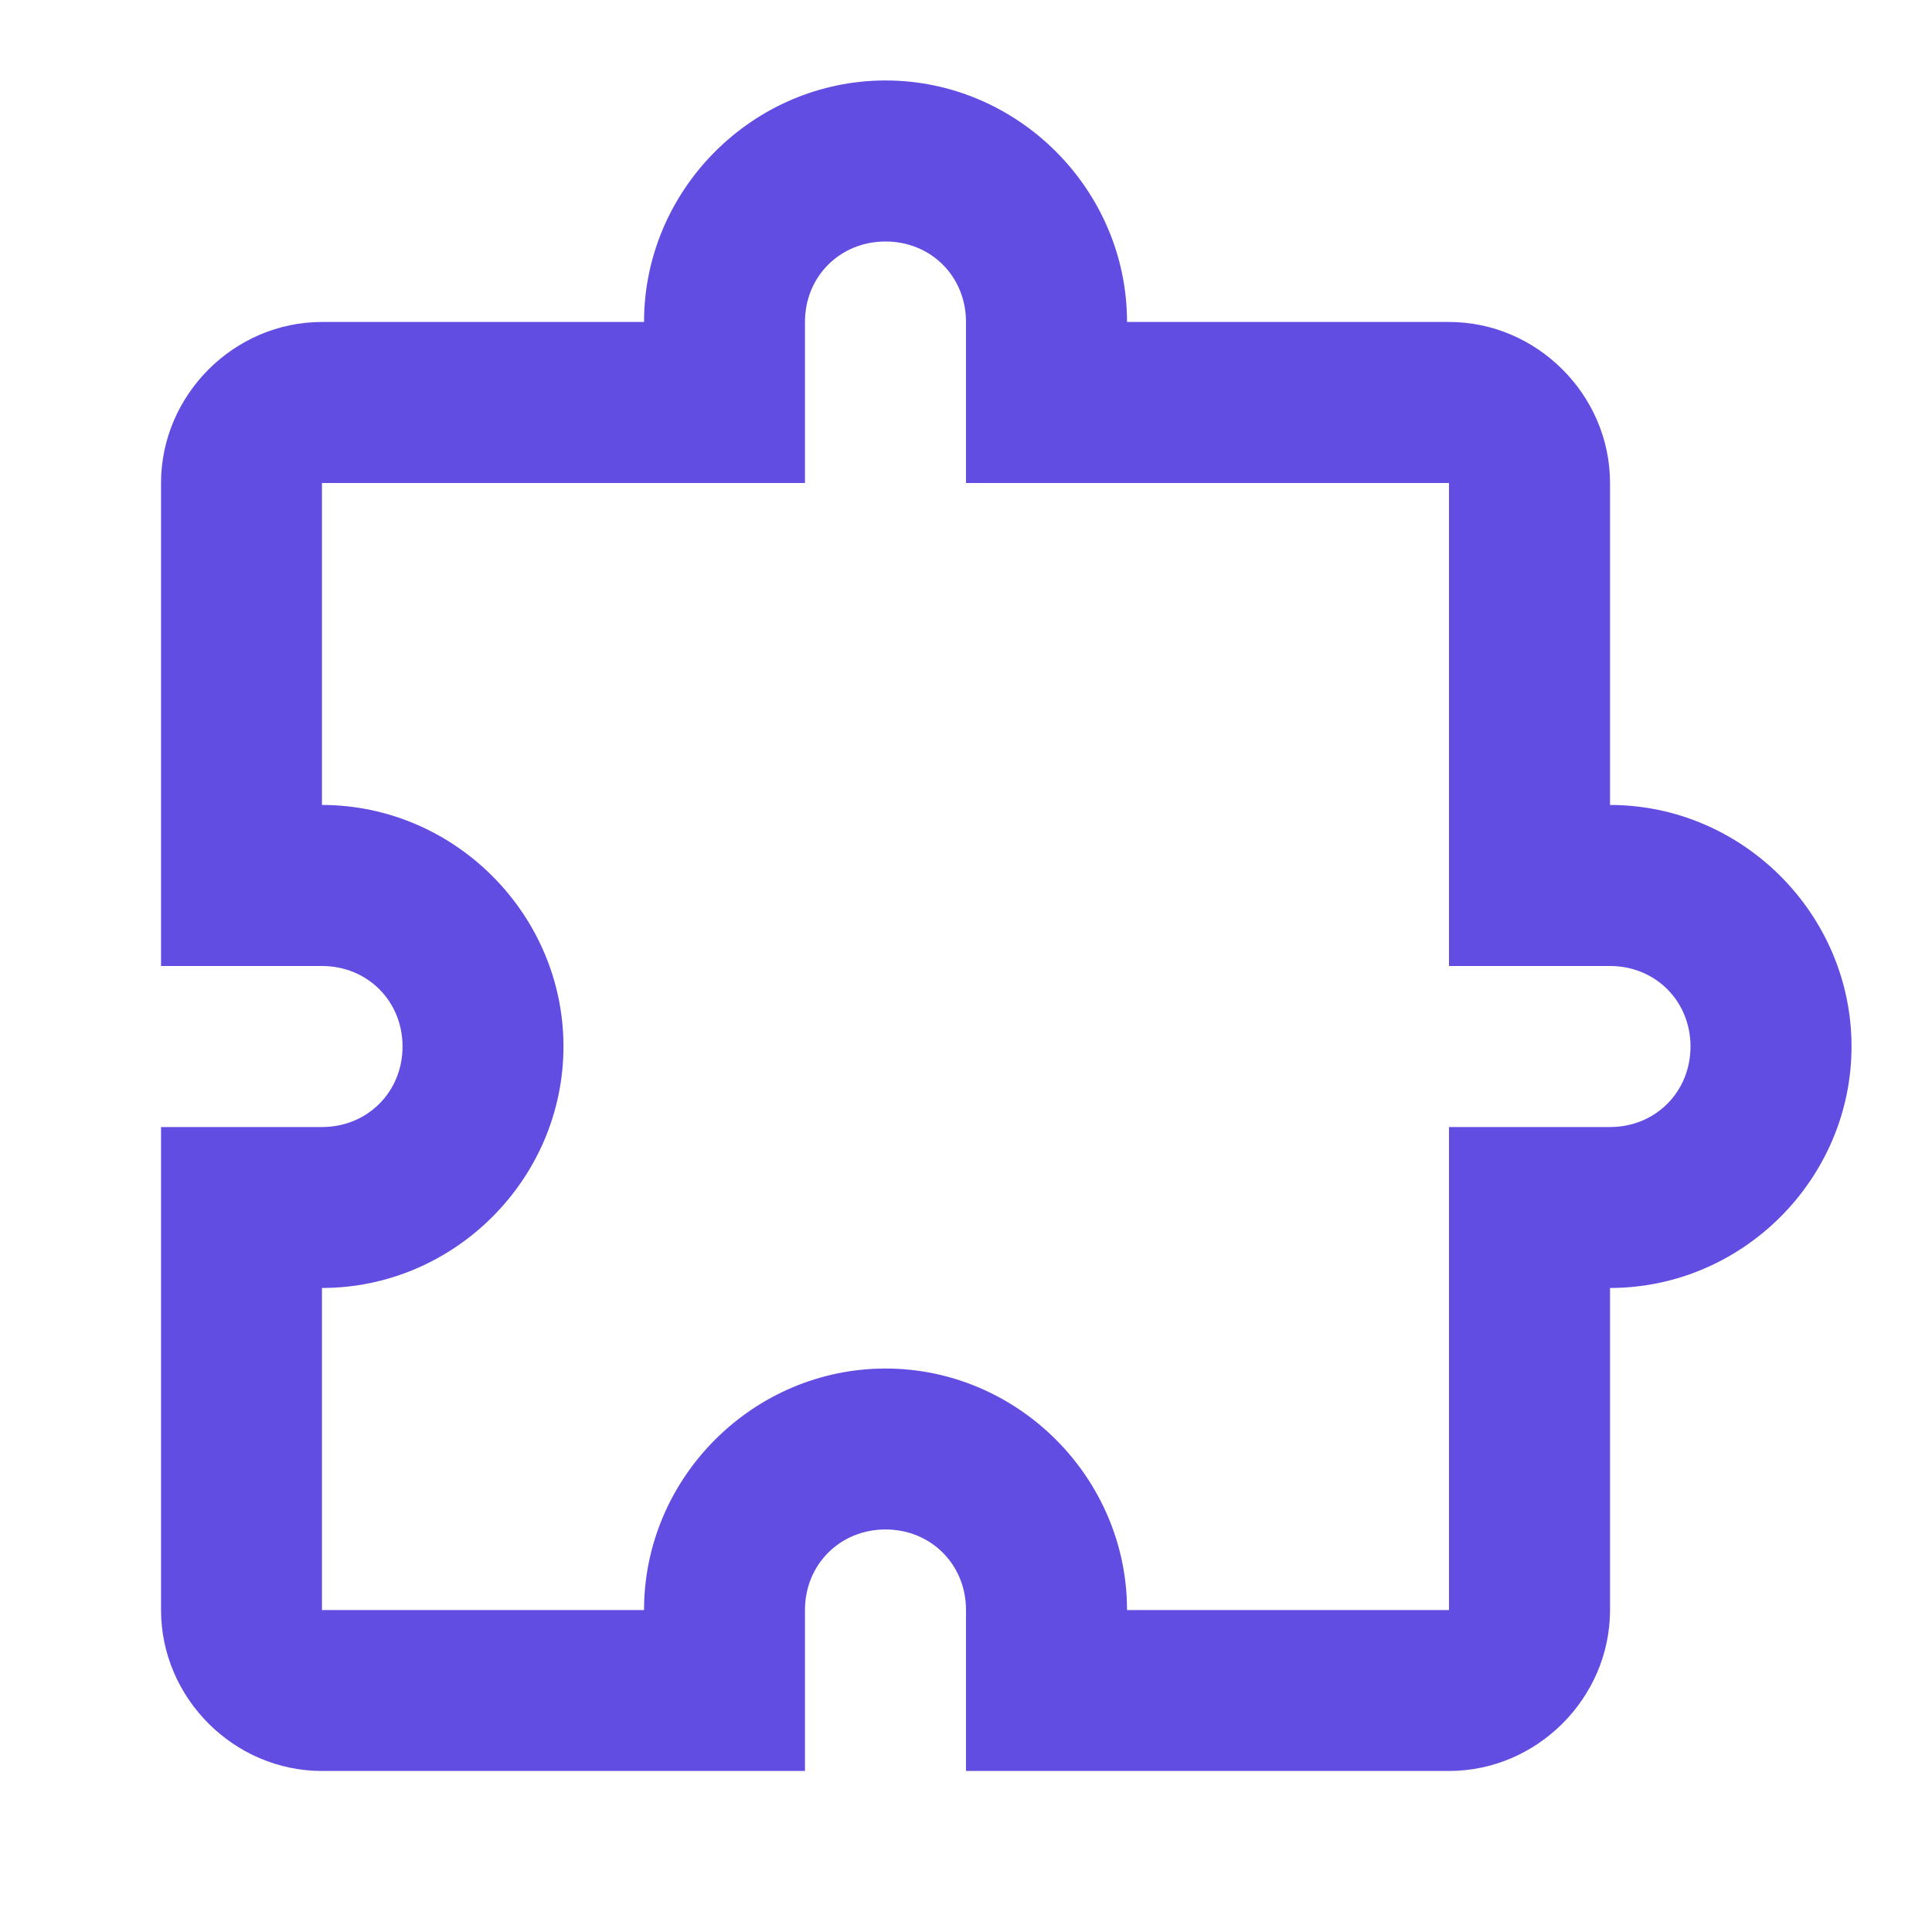
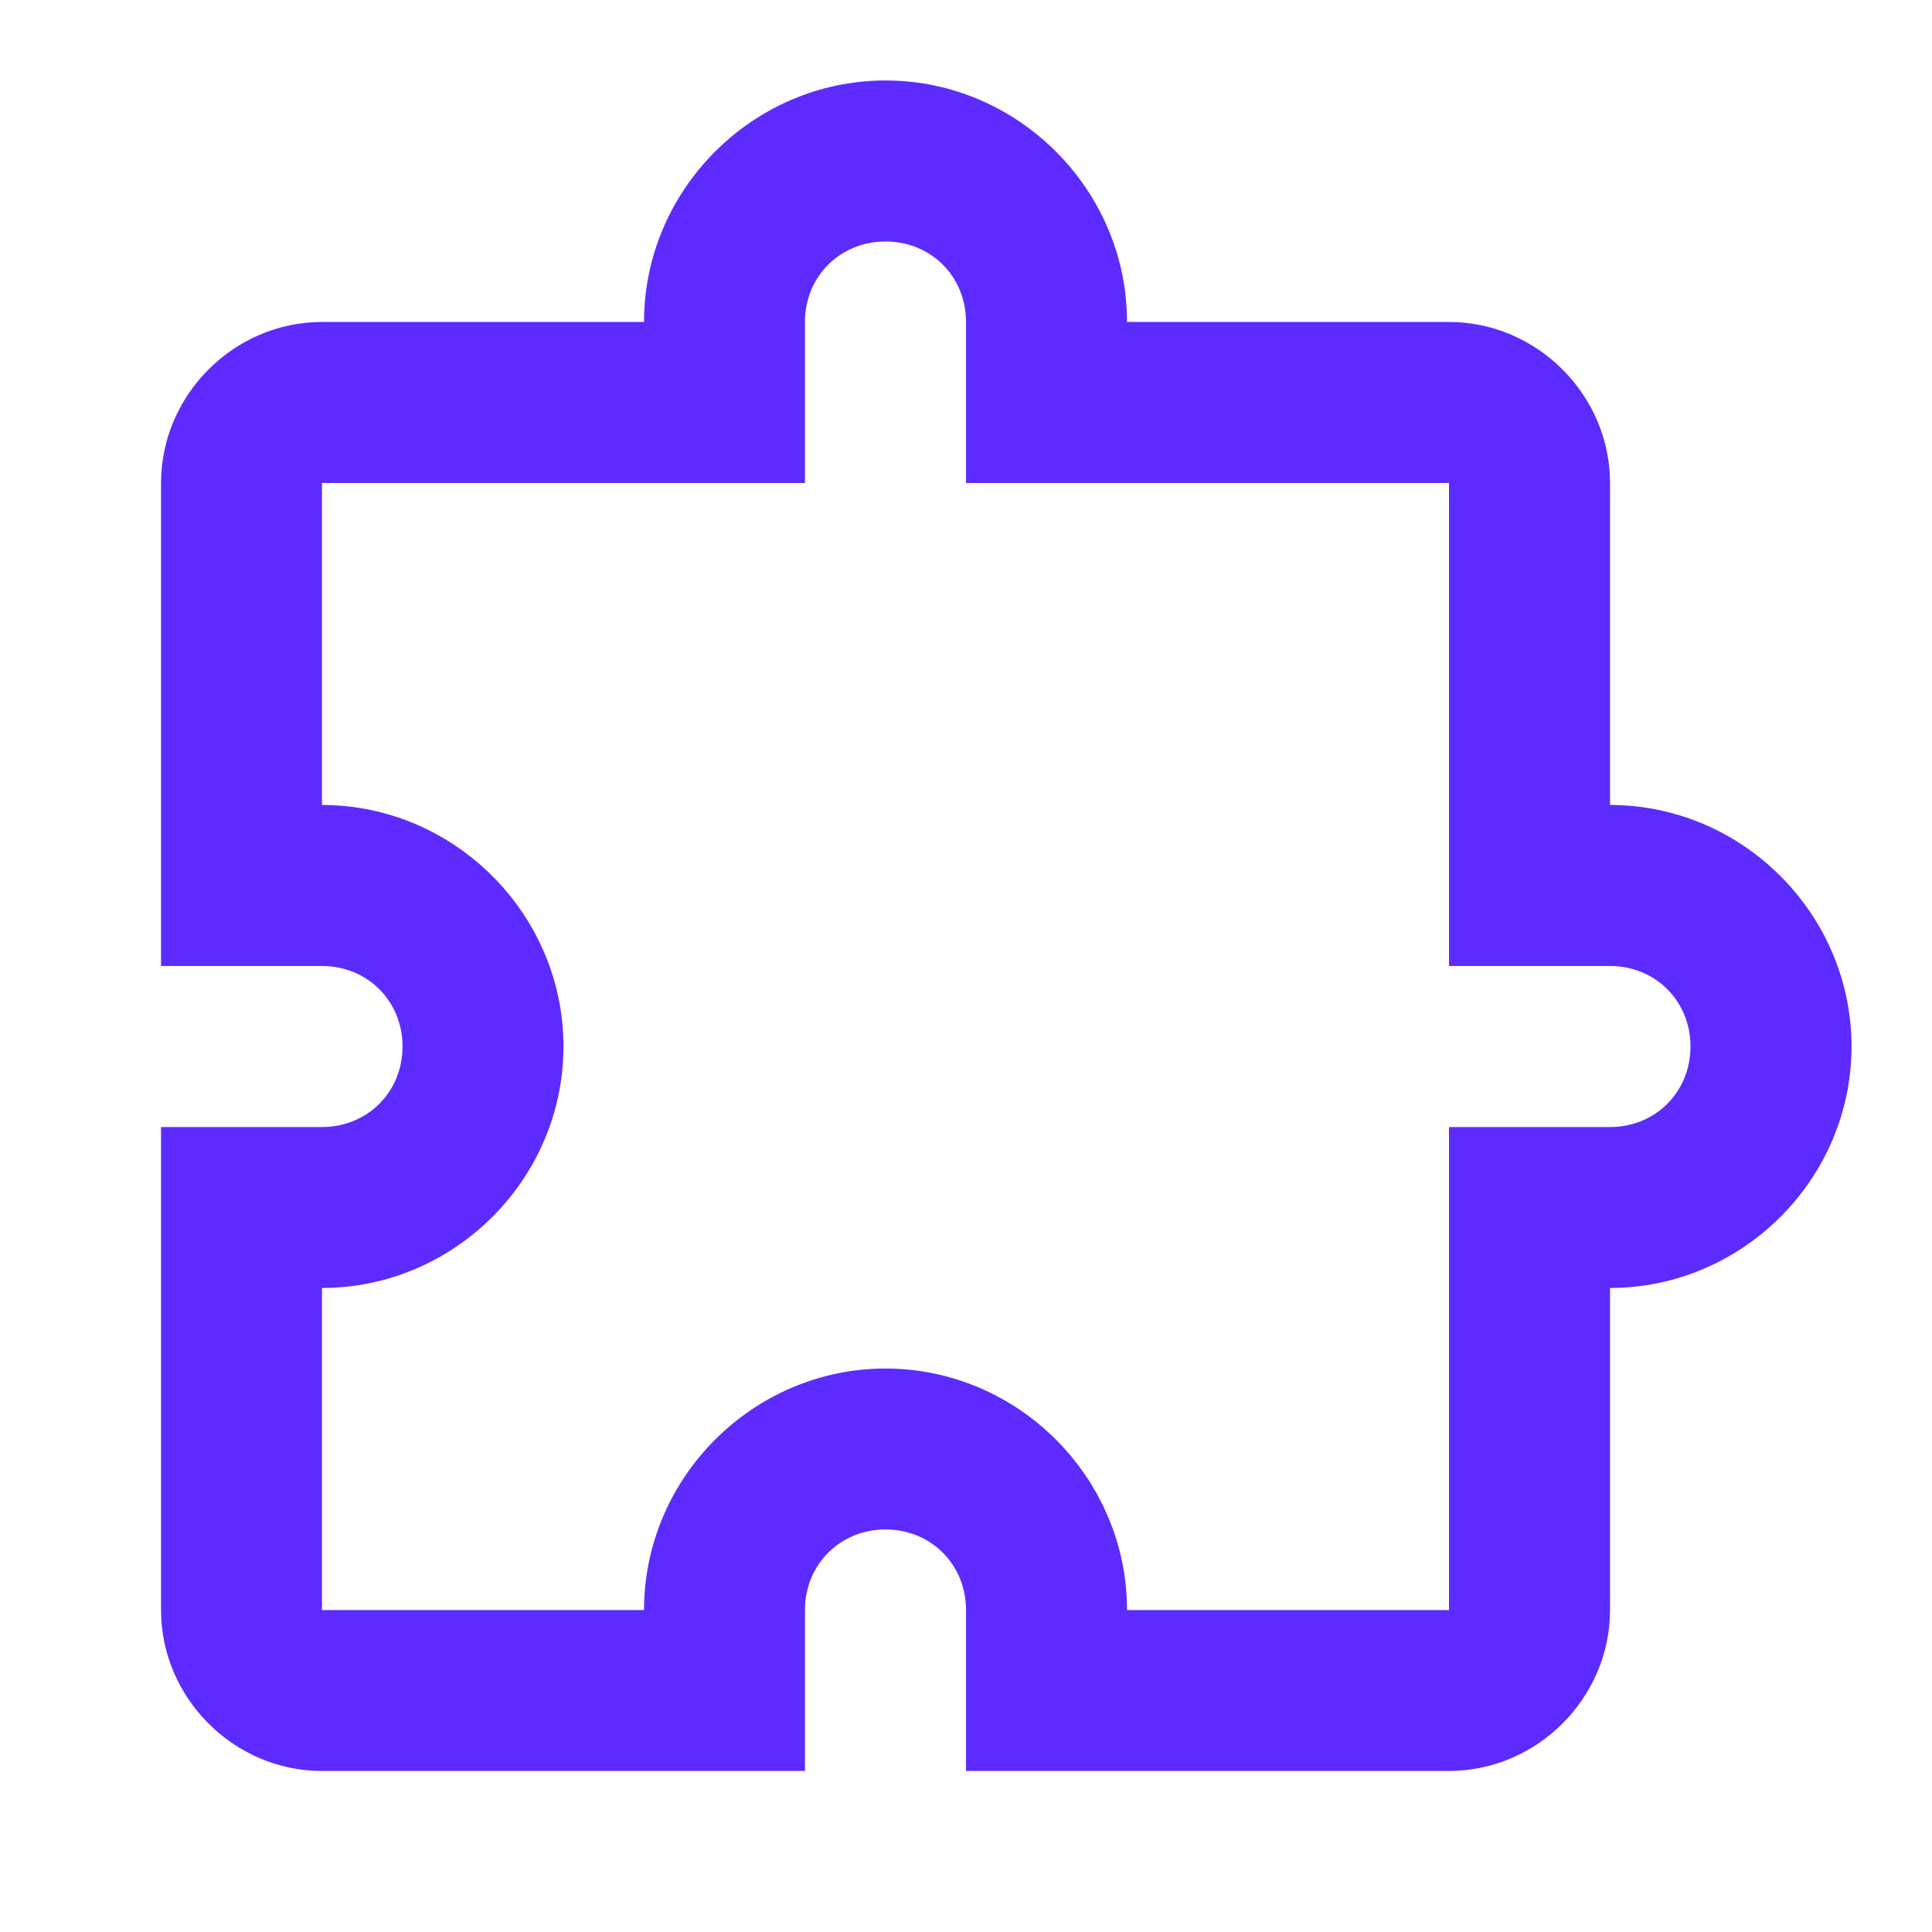
<svg xmlns="http://www.w3.org/2000/svg" width="20" height="20" viewBox="0 0 20 20" fill="none">
-   <path d="M9.167 0.833C7.796 0.833 6.667 1.962 6.667 3.333H3.333C2.422 3.333 1.667 4.089 1.667 5V10H3.333C3.804 10 4.167 10.363 4.167 10.833C4.167 11.304 3.804 11.667 3.333 11.667H1.667V16.667C1.667 17.578 2.422 18.333 3.333 18.333H8.333V16.667C8.333 16.196 8.696 15.833 9.167 15.833C9.638 15.833 10 16.196 10 16.667V18.333H15C15.911 18.333 16.667 17.578 16.667 16.667V13.333C18.038 13.333 19.167 12.204 19.167 10.833C19.167 9.463 18.038 8.333 16.667 8.333V5C16.667 4.089 15.911 3.333 15 3.333H11.667C11.667 1.962 10.537 0.833 9.167 0.833ZM9.167 2.5C9.638 2.5 10 2.862 10 3.333V5H15V10H16.667C17.137 10 17.5 10.363 17.5 10.833C17.5 11.304 17.137 11.667 16.667 11.667H15V16.667H11.667C11.667 15.296 10.537 14.167 9.167 14.167C7.796 14.167 6.667 15.296 6.667 16.667H3.333V13.333C4.704 13.333 5.833 12.204 5.833 10.833C5.833 9.463 4.704 8.333 3.333 8.333V5H8.333V3.333C8.333 2.862 8.696 2.5 9.167 2.5Z" fill="#624DE3" />
+   <path d="M9.167 0.833C7.796 0.833 6.667 1.962 6.667 3.333H3.333C2.422 3.333 1.667 4.089 1.667 5V10H3.333C3.804 10 4.167 10.363 4.167 10.833C4.167 11.304 3.804 11.667 3.333 11.667H1.667V16.667C1.667 17.578 2.422 18.333 3.333 18.333H8.333V16.667C8.333 16.196 8.696 15.833 9.167 15.833C9.638 15.833 10 16.196 10 16.667V18.333H15C15.911 18.333 16.667 17.578 16.667 16.667V13.333C18.038 13.333 19.167 12.204 19.167 10.833C19.167 9.463 18.038 8.333 16.667 8.333V5C16.667 4.089 15.911 3.333 15 3.333H11.667C11.667 1.962 10.537 0.833 9.167 0.833ZM9.167 2.5C9.638 2.5 10 2.862 10 3.333V5H15V10H16.667C17.137 10 17.5 10.363 17.5 10.833C17.5 11.304 17.137 11.667 16.667 11.667H15V16.667H11.667C11.667 15.296 10.537 14.167 9.167 14.167C7.796 14.167 6.667 15.296 6.667 16.667H3.333V13.333C4.704 13.333 5.833 12.204 5.833 10.833C5.833 9.463 4.704 8.333 3.333 8.333V5H8.333V3.333C8.333 2.862 8.696 2.5 9.167 2.5Z" fill="#5D2BFF" />
</svg>
